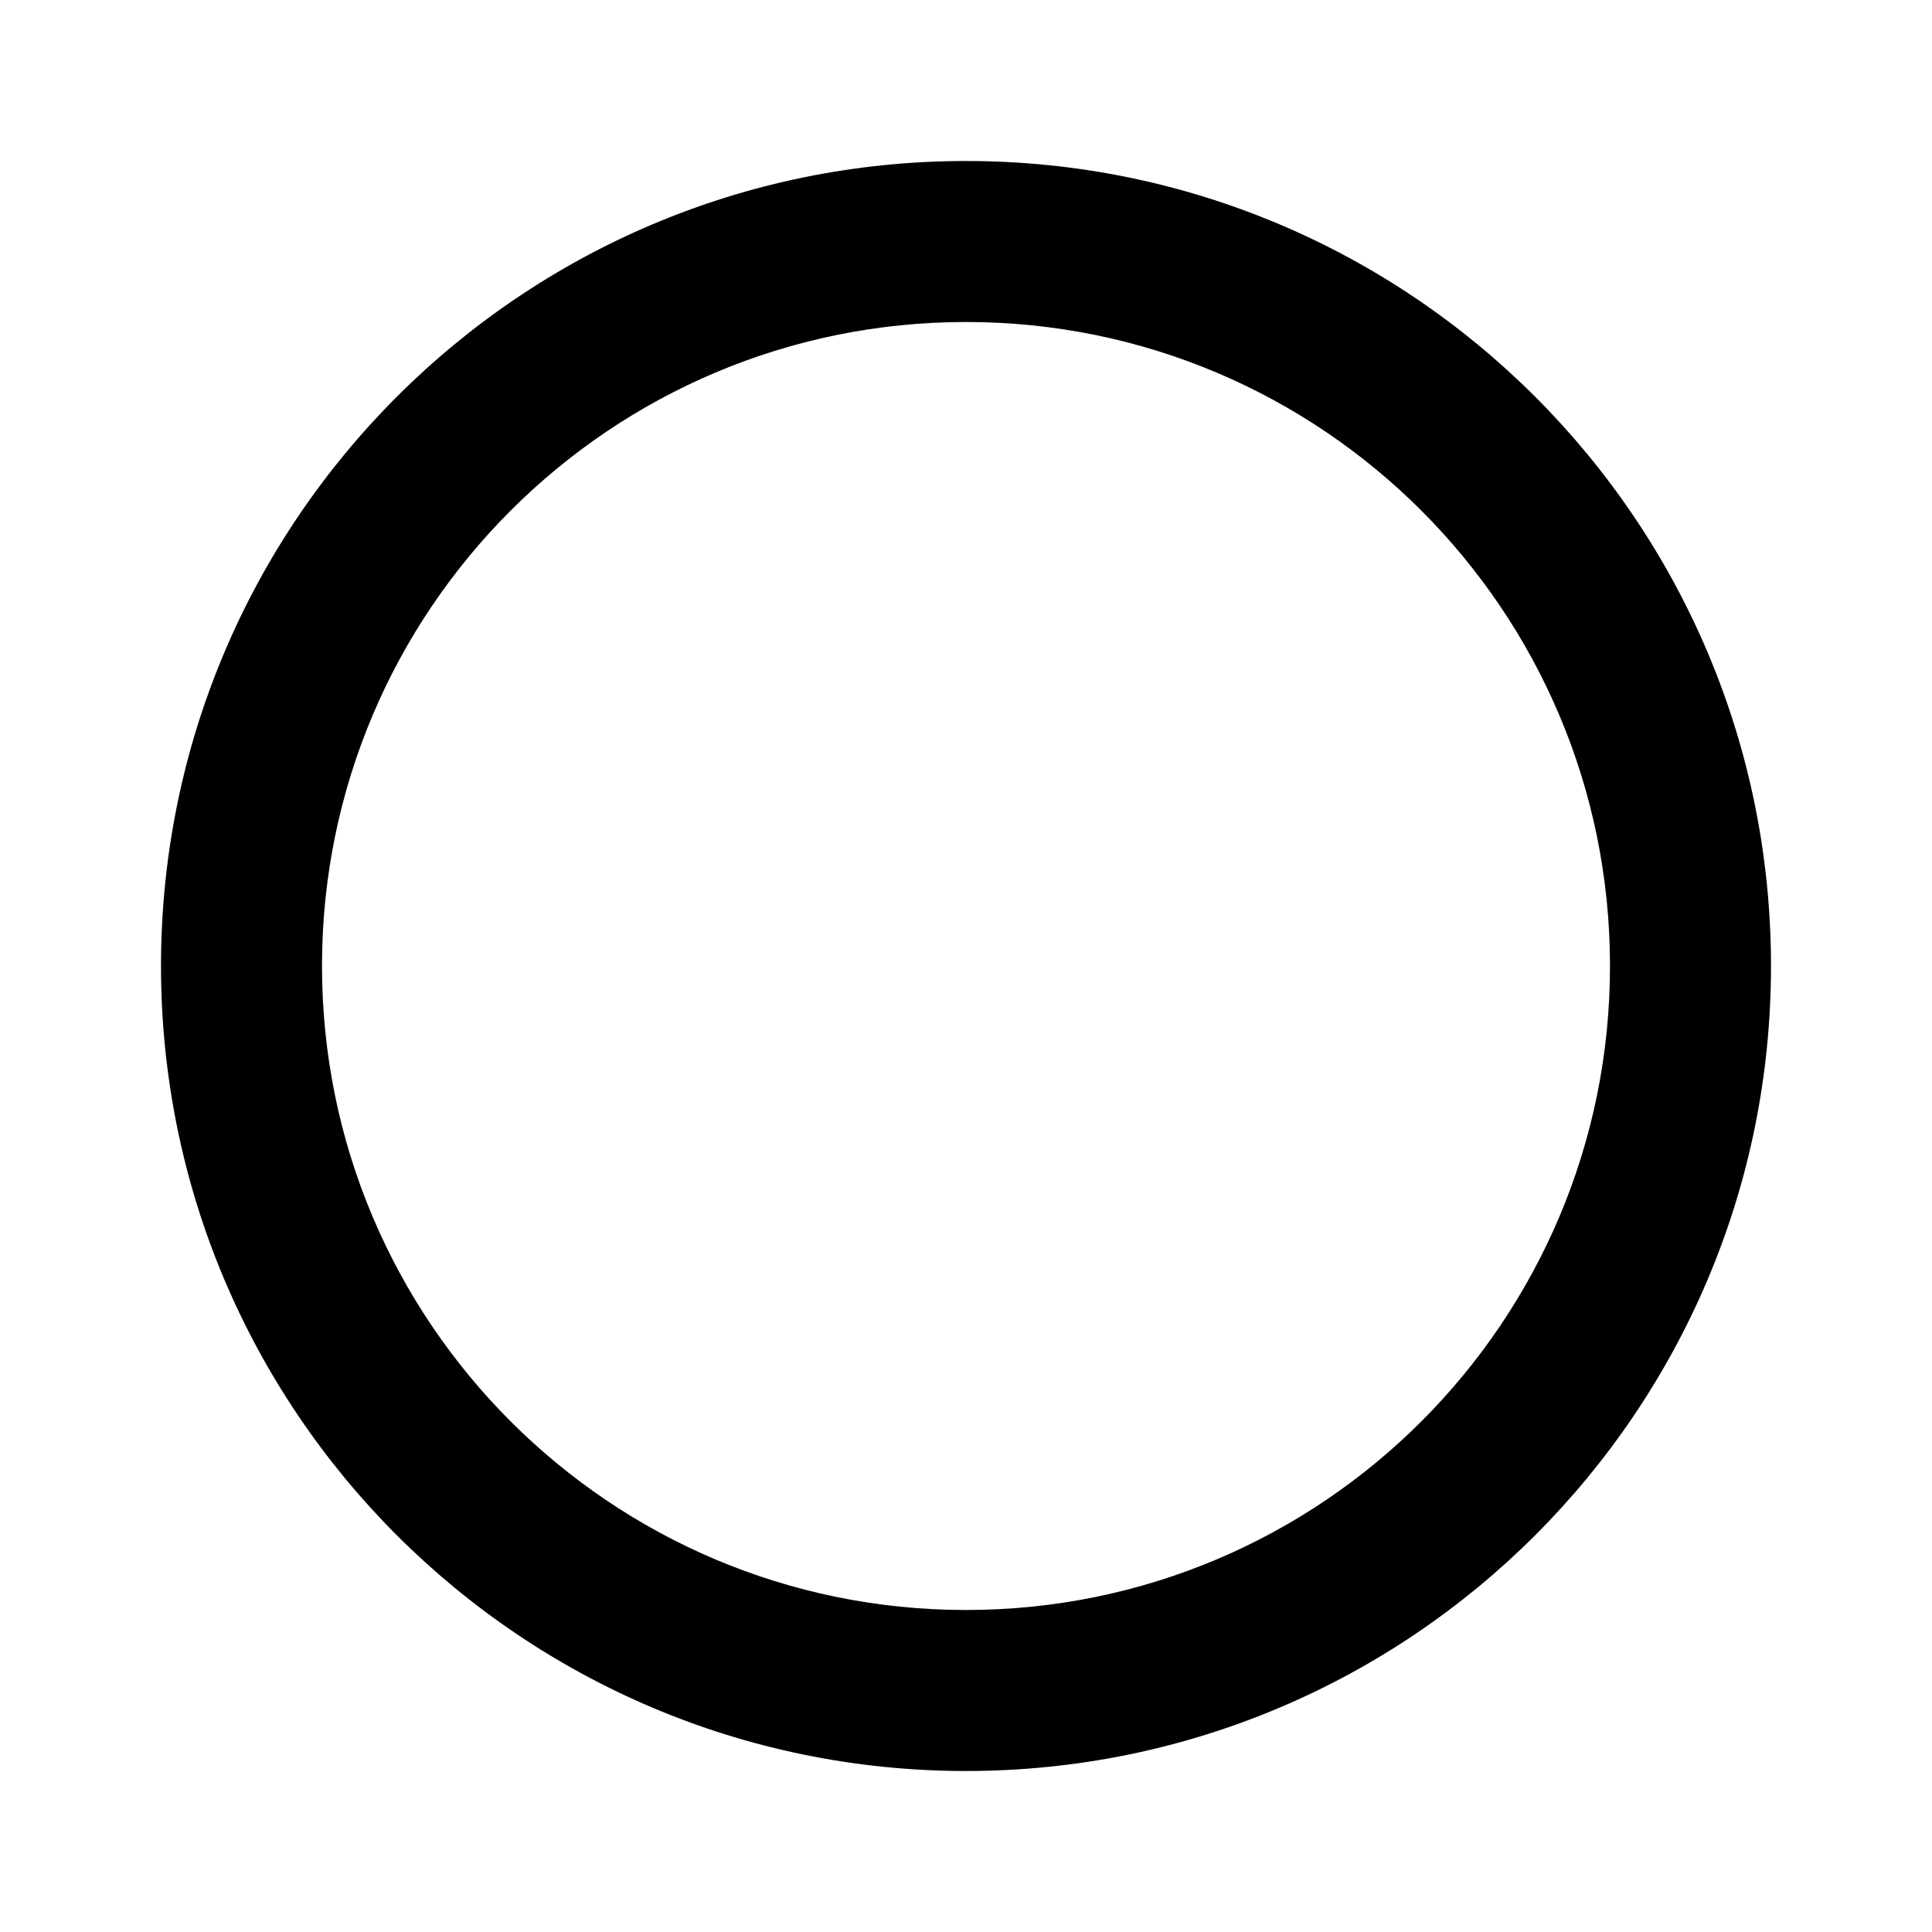
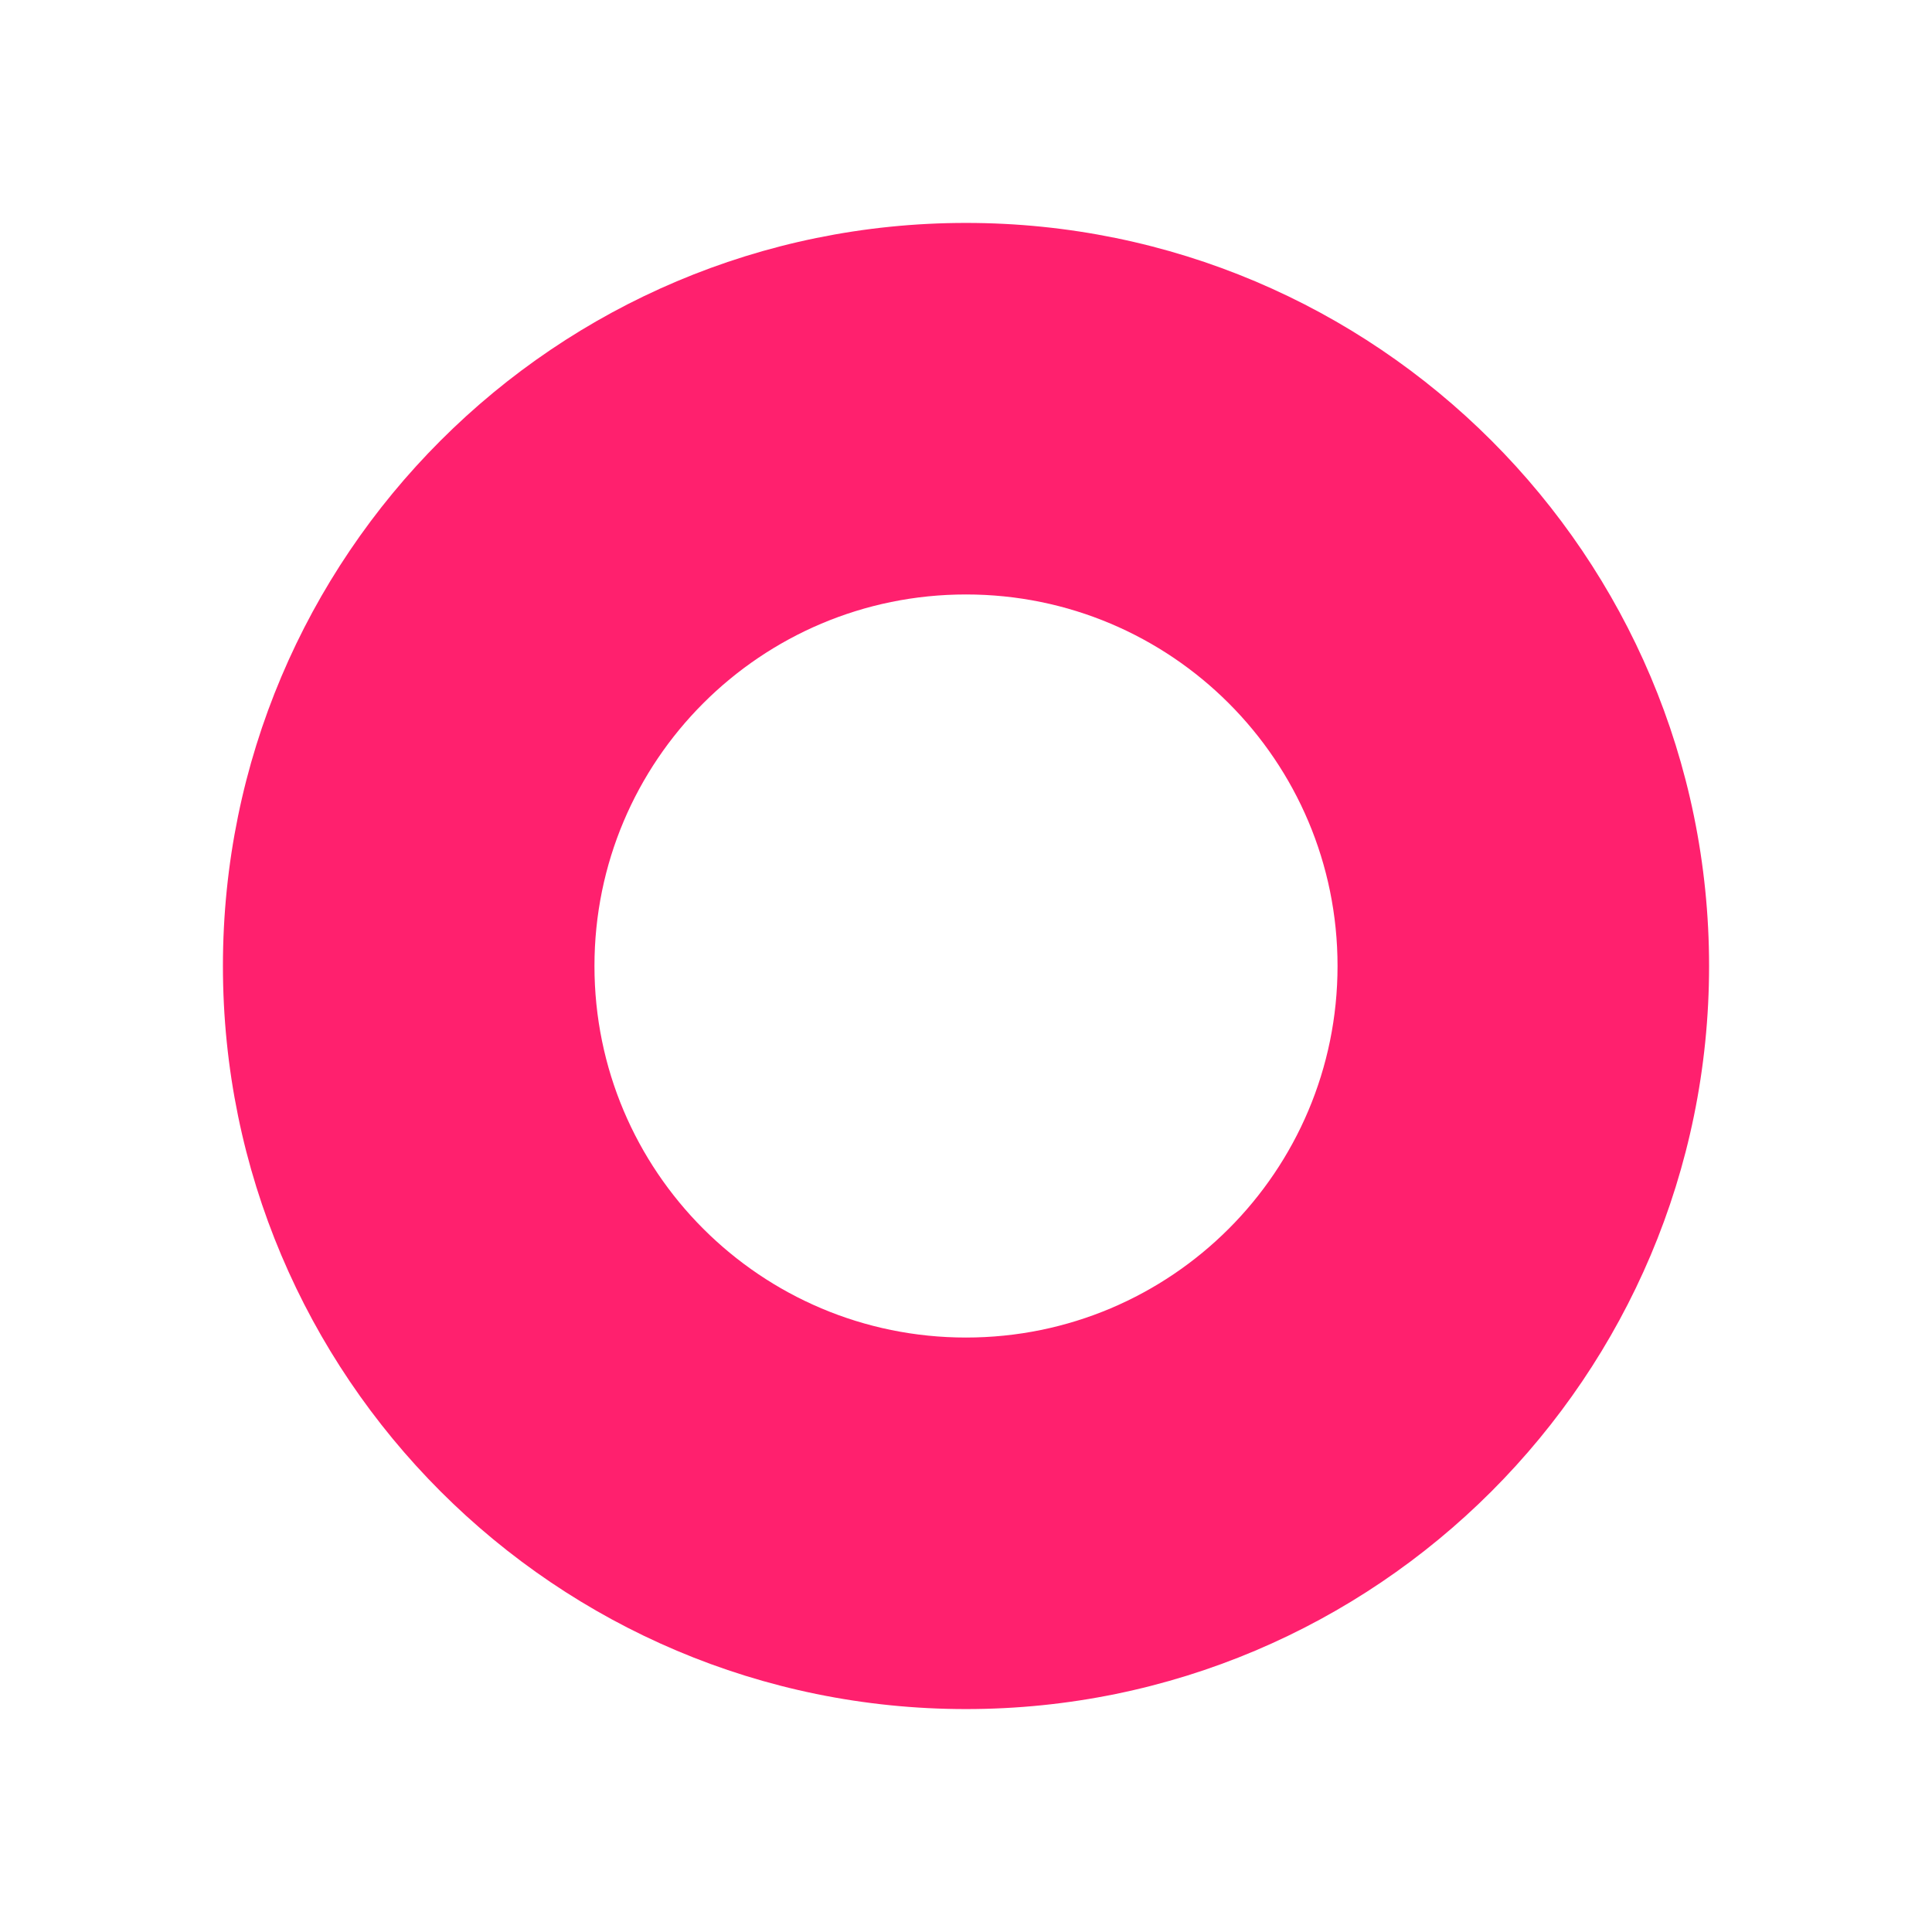
- <svg xmlns="http://www.w3.org/2000/svg" viewBox="0 0 24 24">
-   <path d="M12,20A8,8 0 0,1 4,12A8,8 0 0,1 12,4A8,8 0 0,1 20,12A8,8 0 0,1 12,20M12,2A10,10 0 0,0 2,12A10,10 0 0,0 12,22A10,10 0 0,0 22,12A10,10 0 0,0 12,2Z" />
+ <svg xmlns="http://www.w3.org/2000/svg" width="800px" height="800px" viewBox="-1.2 -1.2 10.40 10.40" id="meteor-icon-kit__regular-circle-xxs" fill="none">
+   <g id="SVGRepo_bgCarrier" stroke-width="0" />
+   <g id="SVGRepo_tracerCarrier" stroke-linecap="round" stroke-linejoin="round" />
+   <g id="SVGRepo_iconCarrier">
+     <path fill-rule="evenodd" clip-rule="evenodd" d="M4 8C1.791 8 0 6.209 0 4C0 1.791 1.791 0 4 0C6.209 0 8 1.791 8 4C8 6.209 6.209 8 4 8zM4 6C5.105 6 6 5.105 6 4C6 2.895 5.105 2 4 2C2.895 2 2 2.895 2 4C2 5.105 2.895 6 4 6z" fill="#FF206E" />
+   </g>
</svg>
